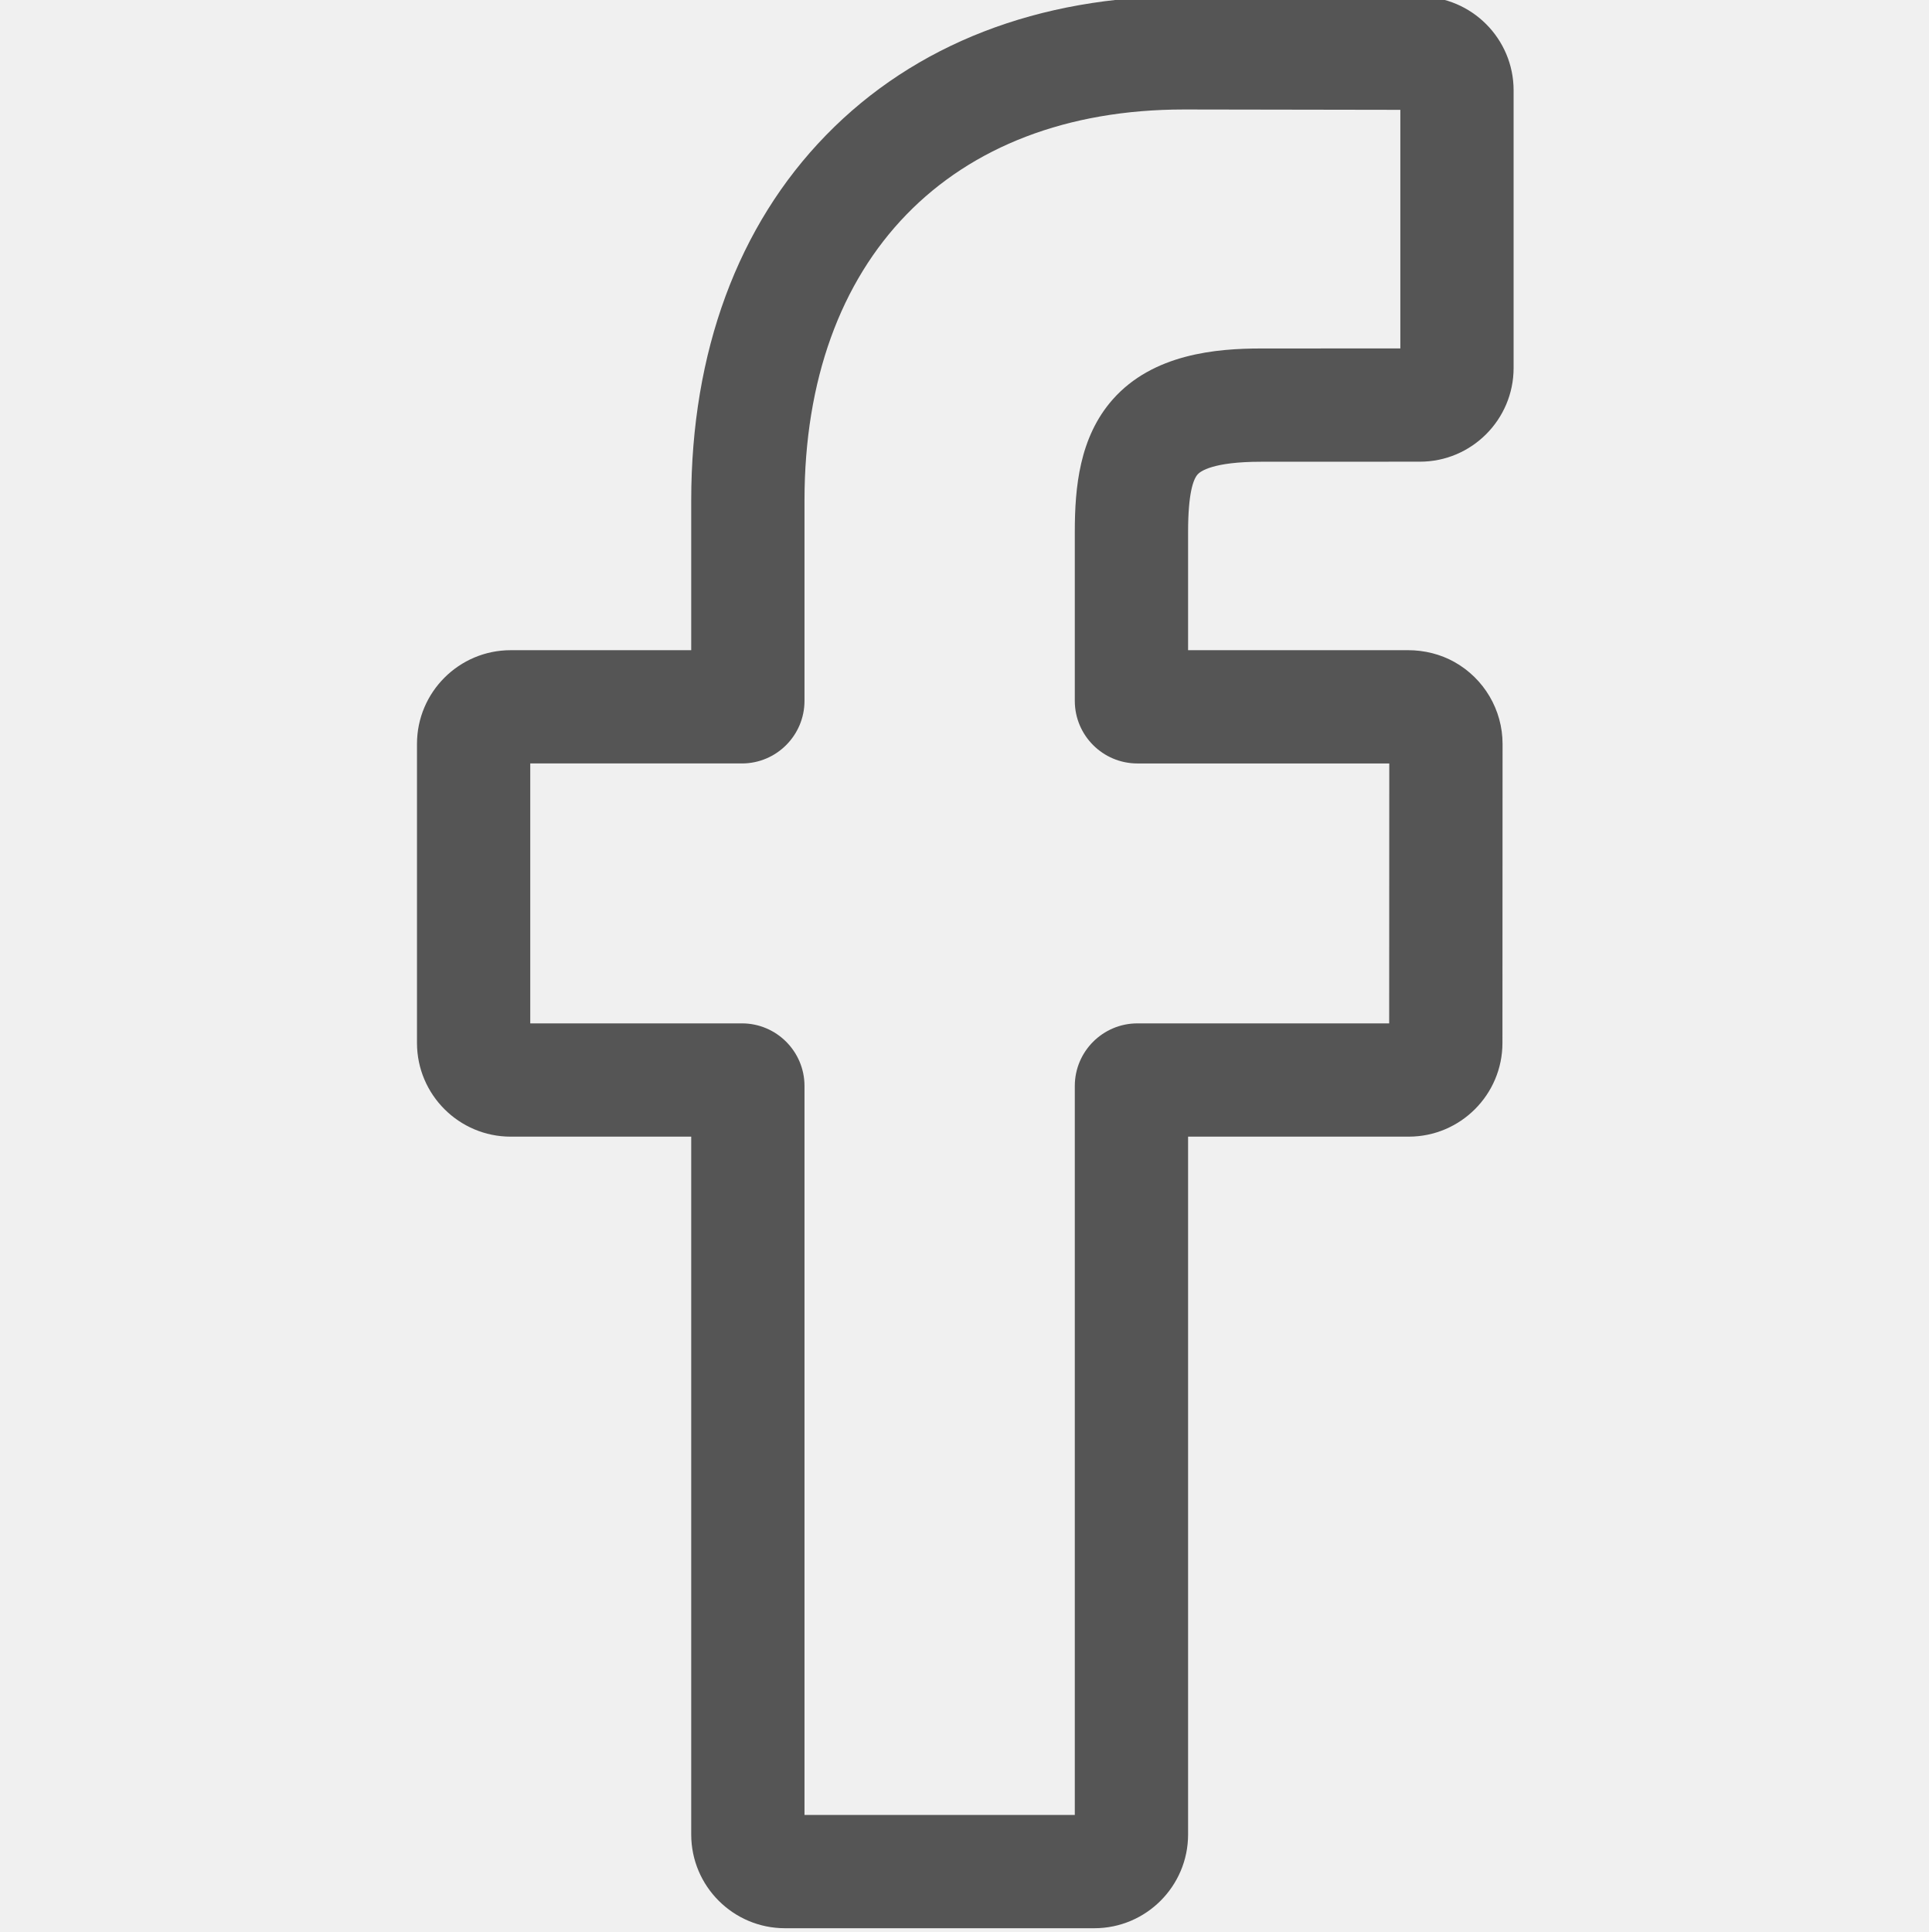
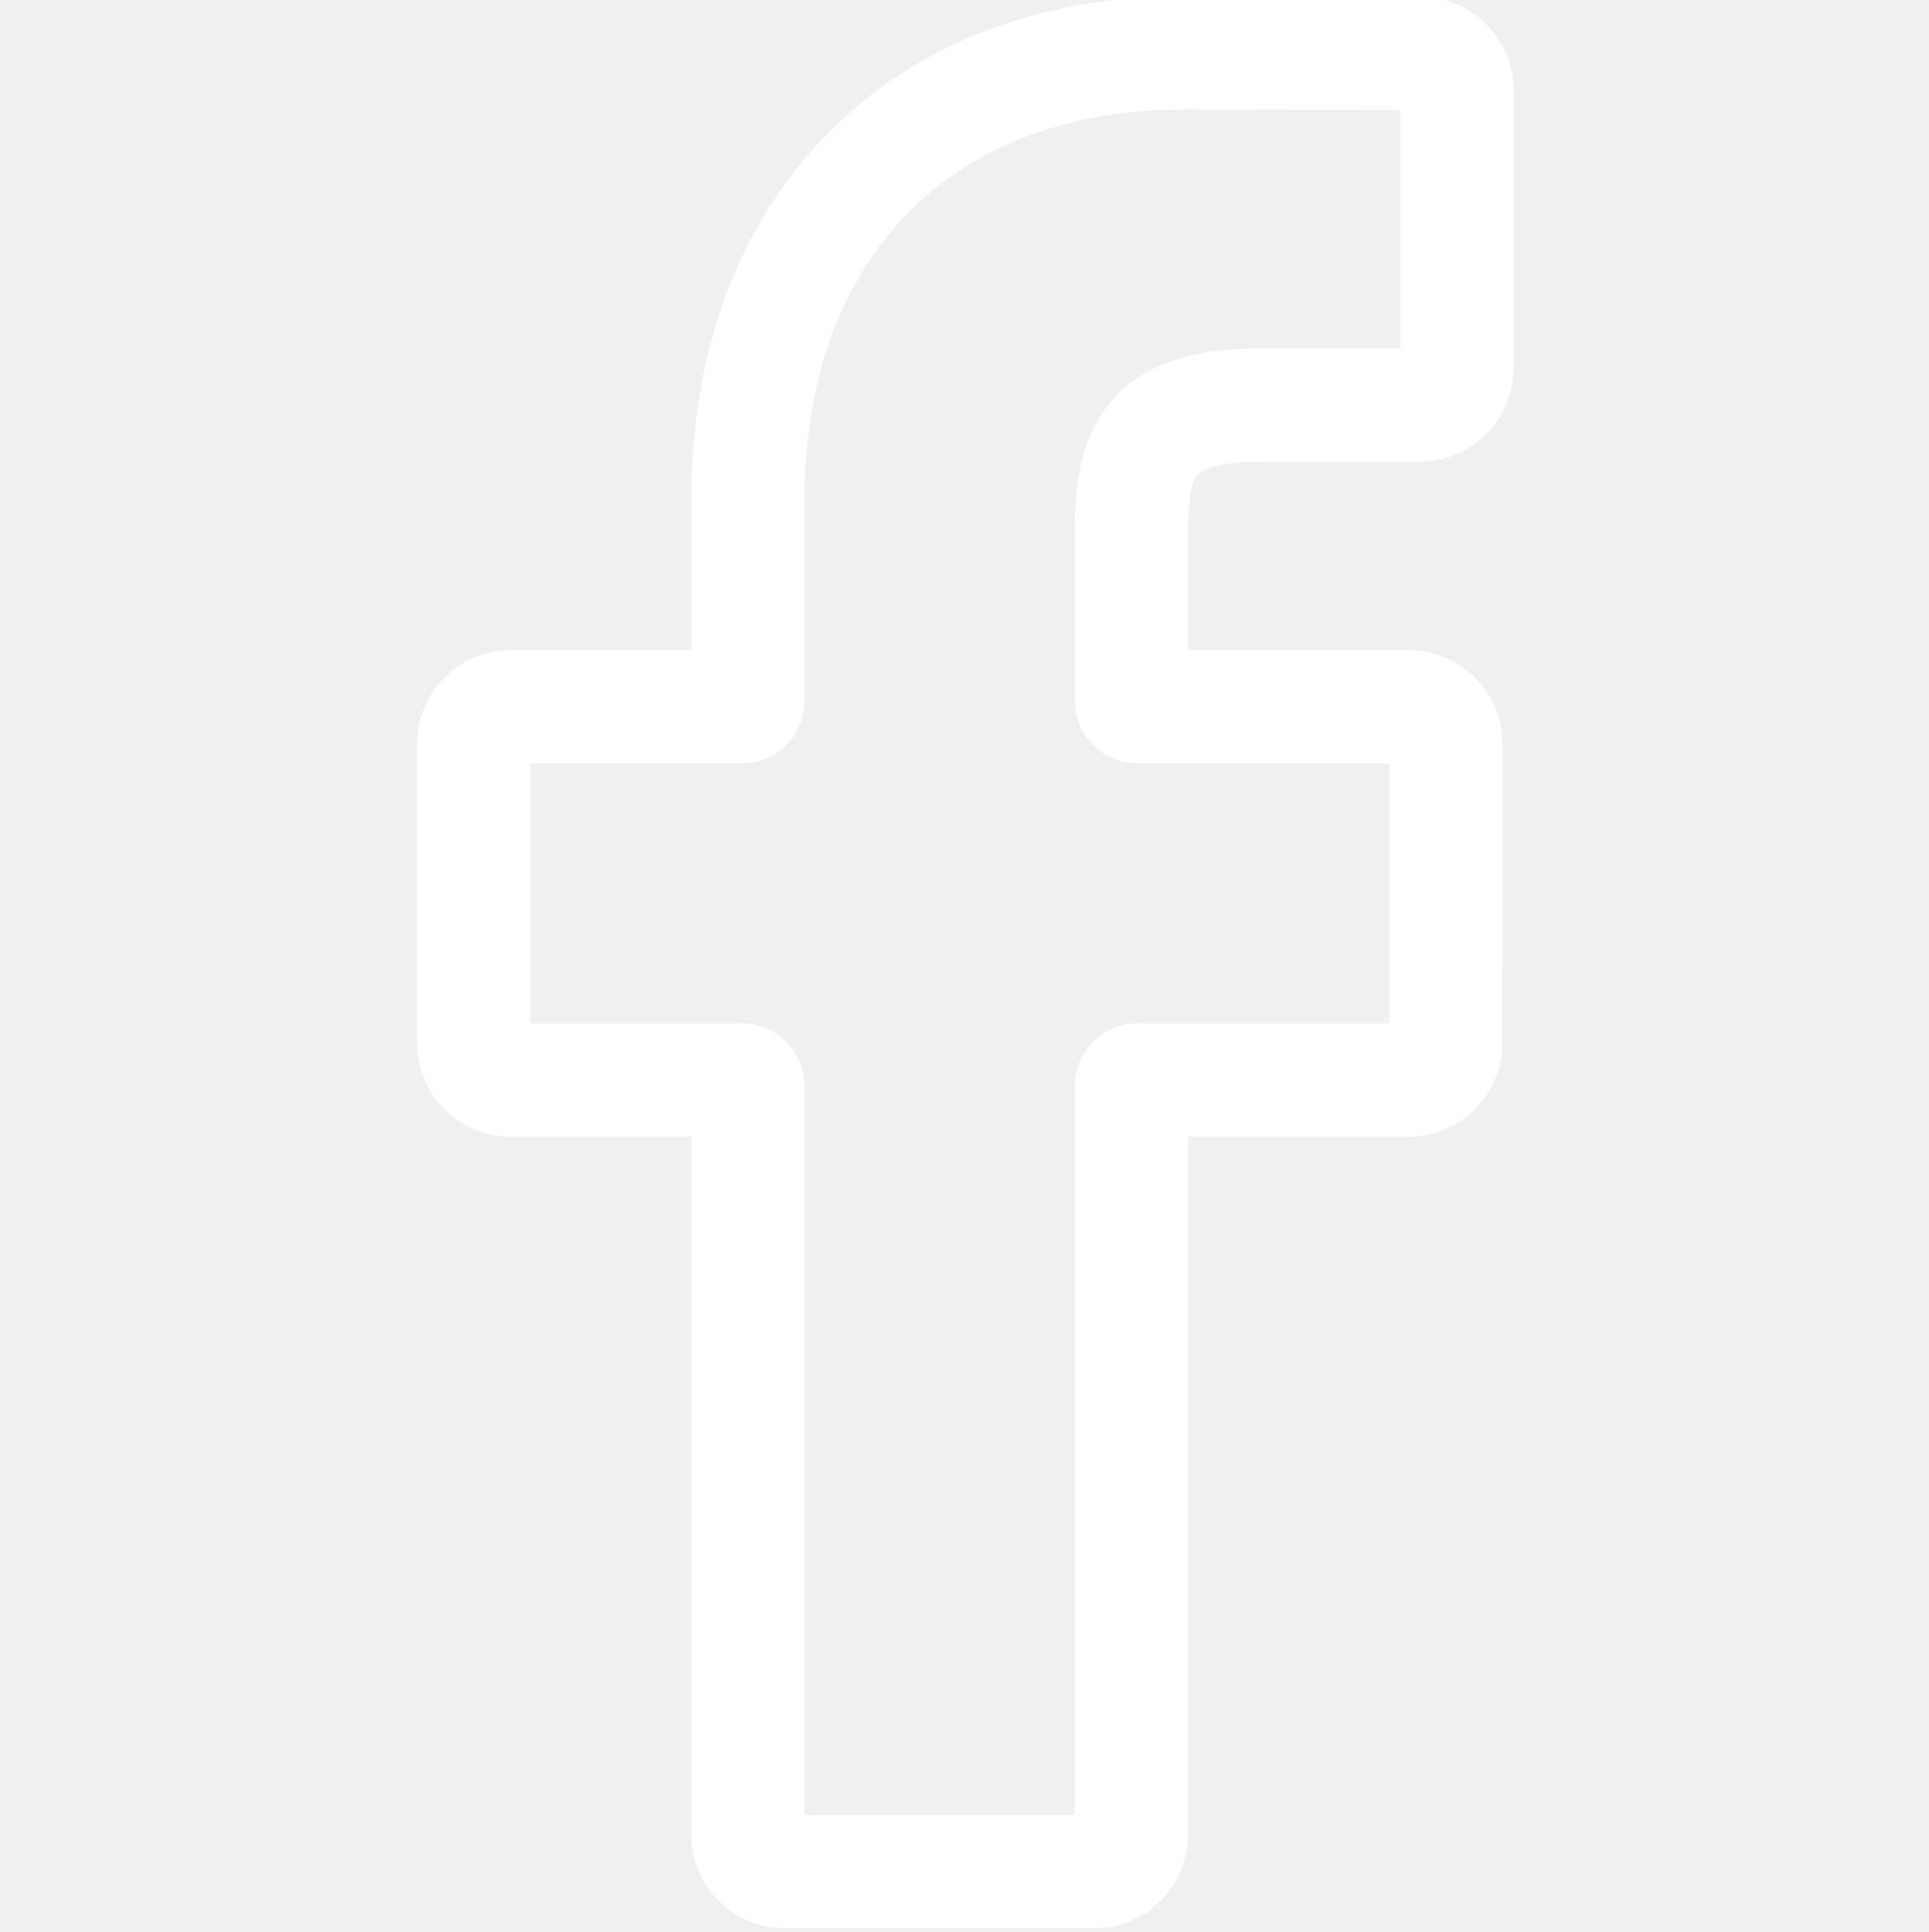
- <svg xmlns="http://www.w3.org/2000/svg" viewBox="-110 1 511 512" fill="#555555">
+ <svg xmlns="http://www.w3.org/2000/svg" viewBox="-110 1 511 512" fill="#FFF">
  <path d="m180 512h-81.992c-13.695 0-24.836-11.141-24.836-24.836v-184.938h-47.836c-13.695 0-24.836-11.145-24.836-24.836v-79.246c0-13.695 11.141-24.836 24.836-24.836h47.836v-39.684c0-39.348 12.355-72.824 35.727-96.805 23.477-24.09 56.285-36.82 94.879-36.82l62.531.102c13.672.023 24.793 11.164 24.793 24.836v73.578c0 13.695-11.137 24.836-24.828 24.836l-42.102.016c-12.84 0-16.109 2.574-16.809 3.363-1.152 1.309-2.523 5.008-2.523 15.223v31.352h58.27c4.387 0 8.637 1.082 12.289 3.121 7.879 4.402 12.777 12.727 12.777 21.723l-.031 79.246c0 13.688-11.141 24.828-24.836 24.828h-58.469v184.941c0 13.695-11.145 24.836-24.84 24.836zm-76.812-30.016h71.633v-193.195c0-9.145 7.441-16.582 16.582-16.582h66.727l.027-68.883h-66.758c-9.141 0-16.578-7.438-16.578-16.582v-44.789c0-11.727 1.191-25.062 10.043-35.086 10.695-12.117 27.551-13.516 39.301-13.516l36.922-.016v-63.227l-57.332-.094c-62.023 0-100.566 39.703-100.566 103.609v53.117c0 9.141-7.438 16.582-16.578 16.582h-56.094v68.883h56.094c9.141 0 16.578 7.438 16.578 16.582zm163.062-451.867h.004zm0 0" />
</svg>
